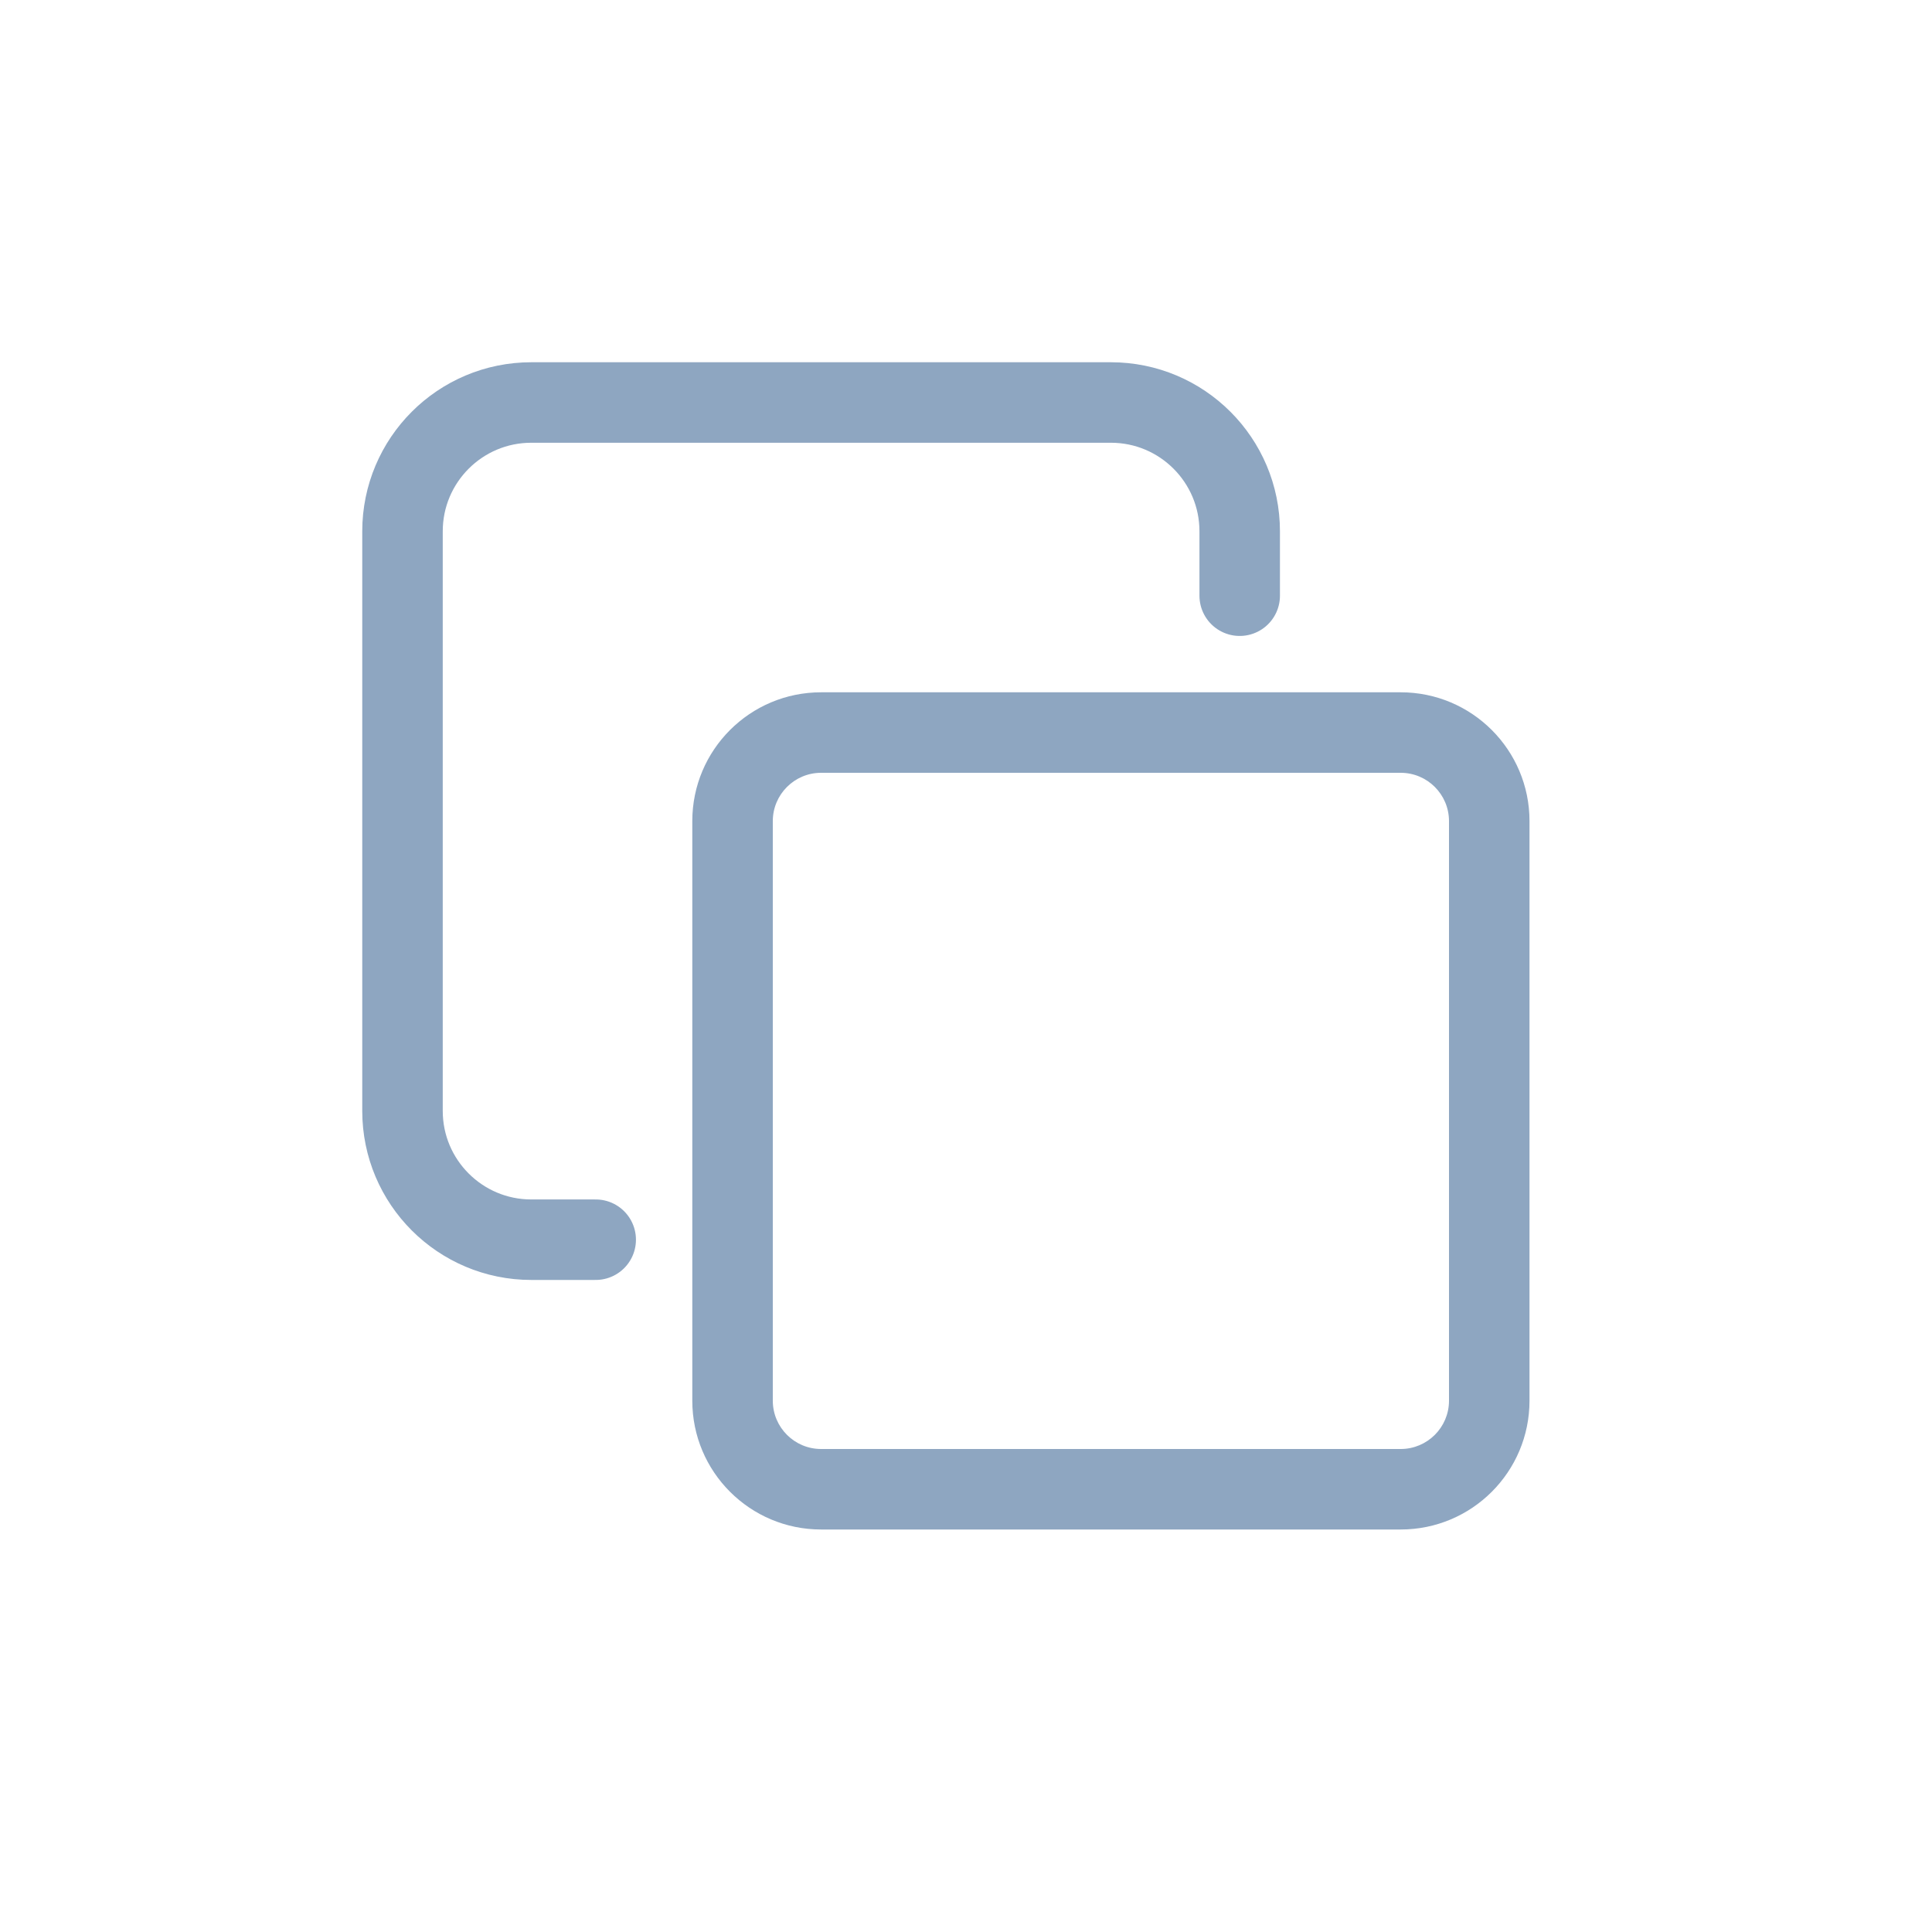
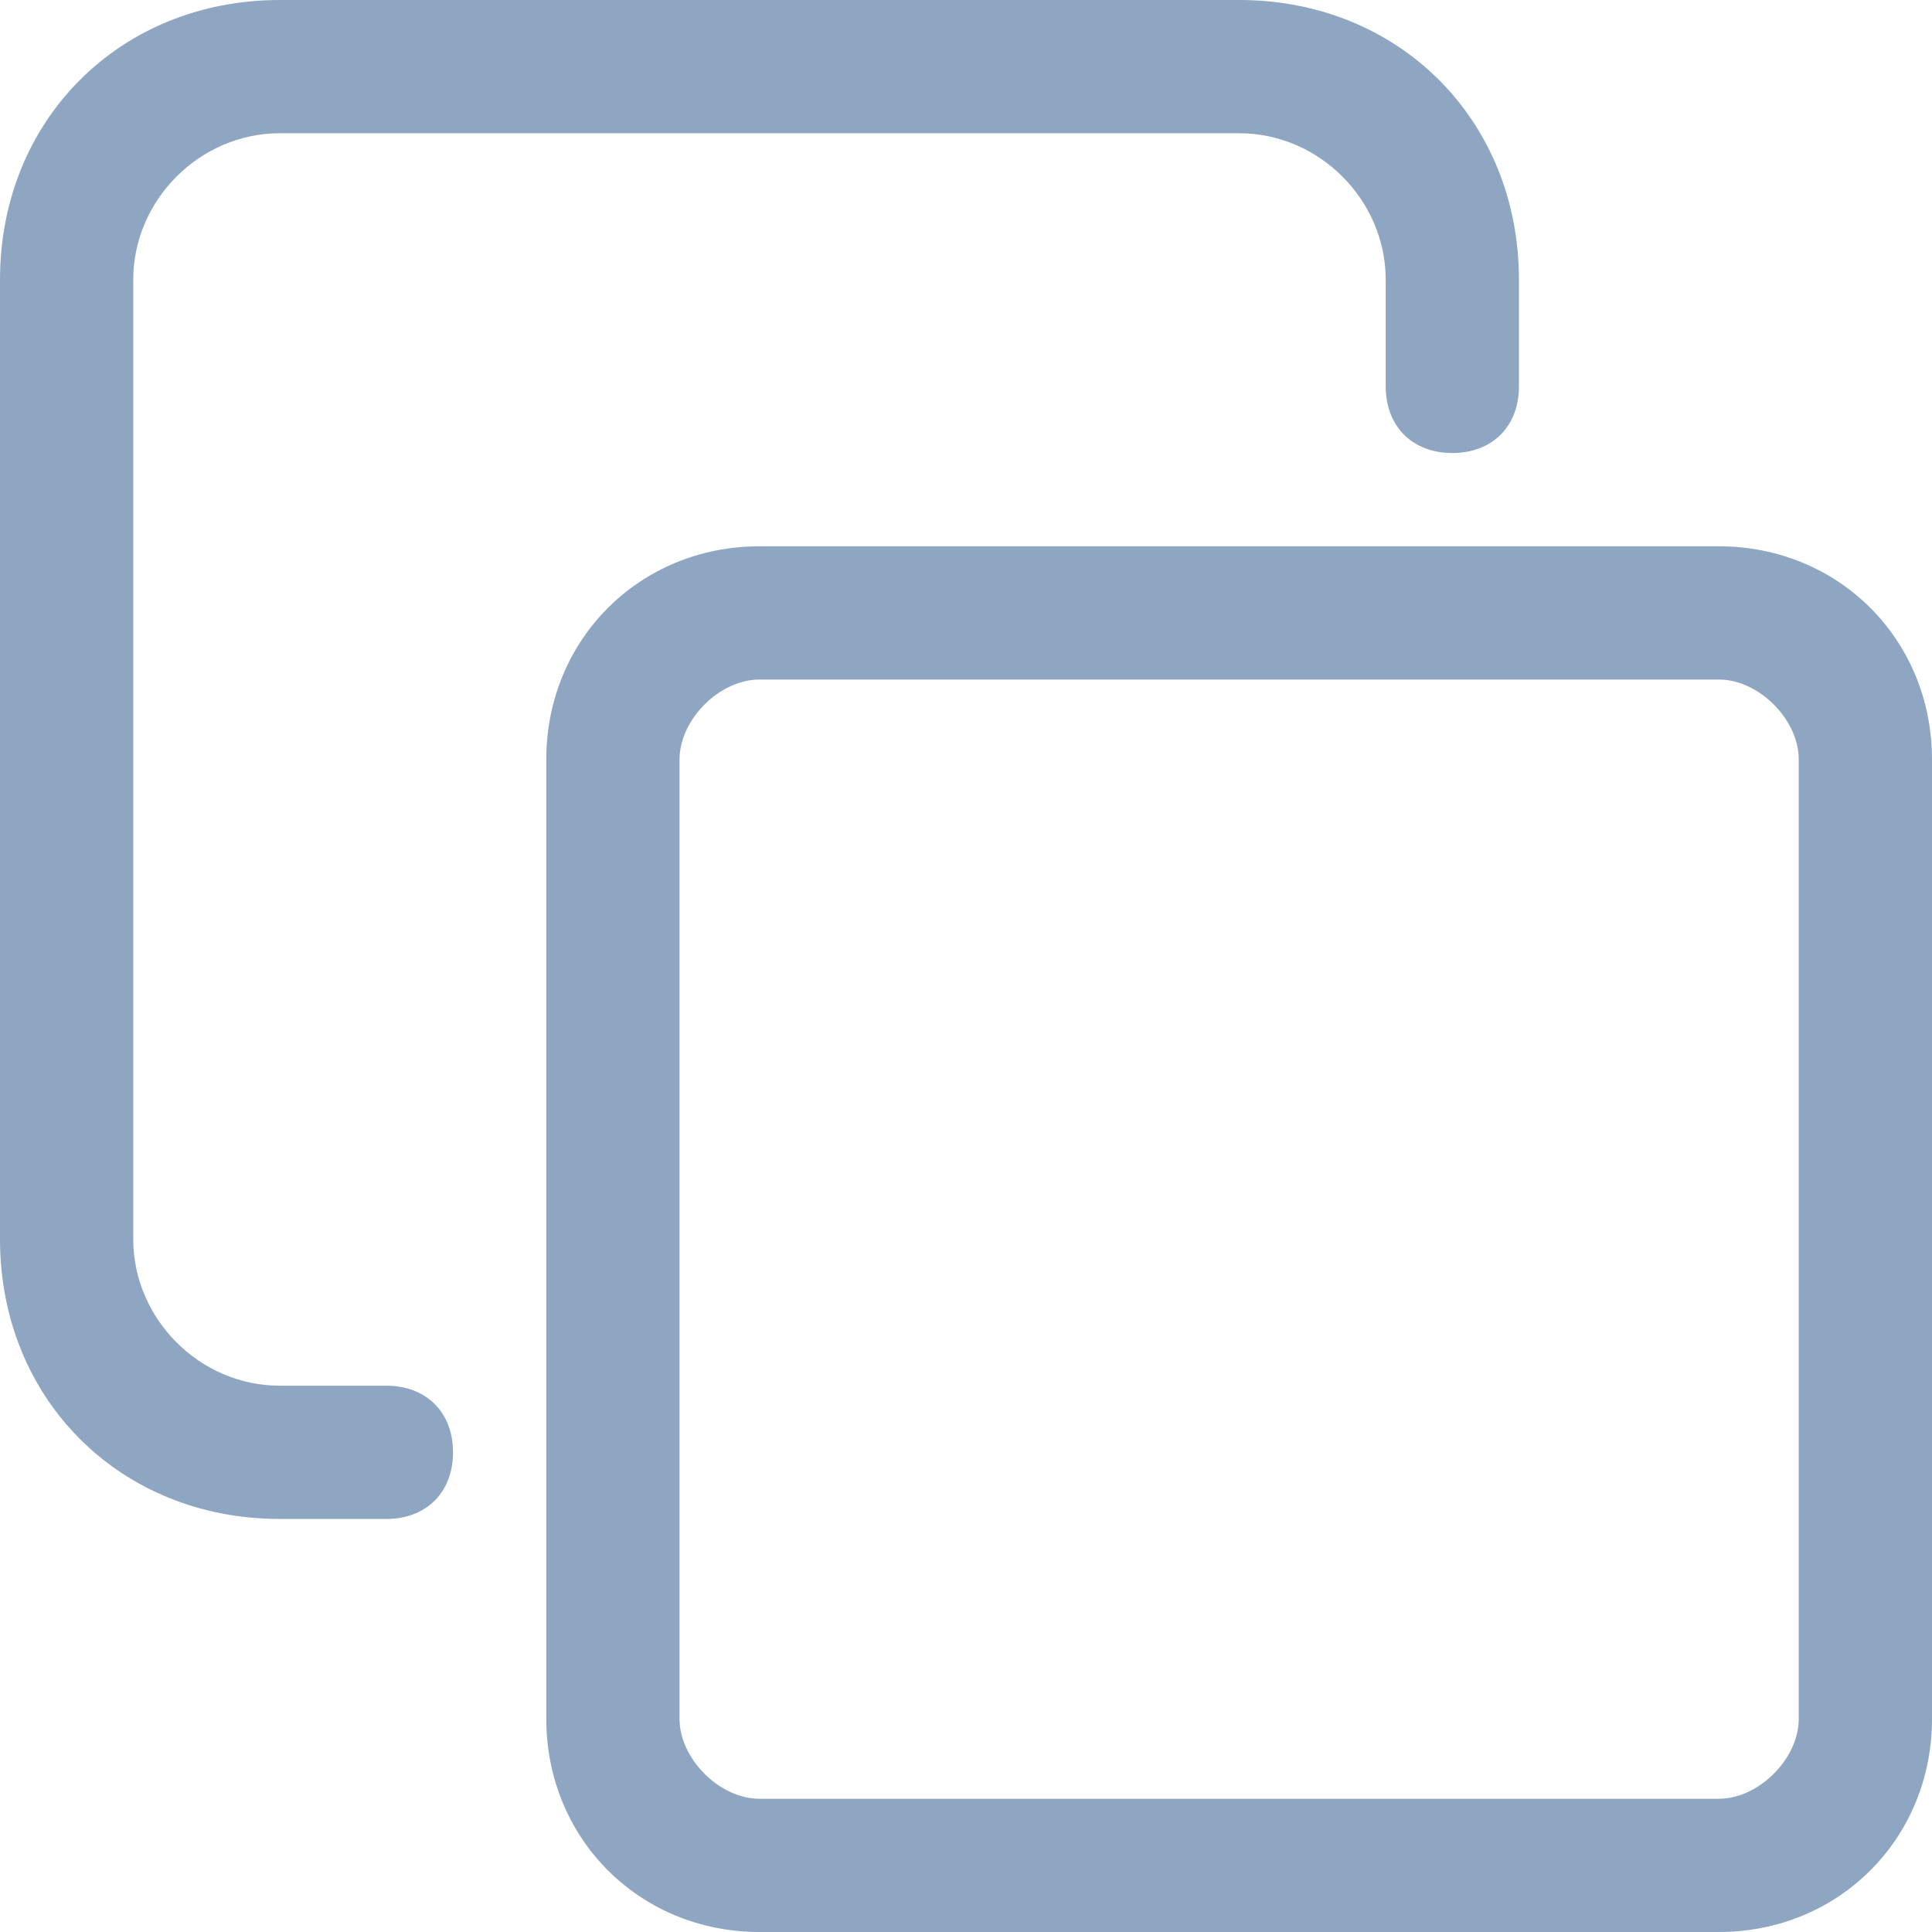
- <svg xmlns="http://www.w3.org/2000/svg" id="Component_1_8" data-name="Component 1 – 8" viewBox="0 0 24 24">
-   <g id="Group_2031" data-name="Group 2031" transform="translate(-976 -720)">
-     <rect id="Rectangle_1067" data-name="Rectangle 1067" width="24" height="24" transform="translate(976 720)" fill="none" />
-     <g id="Icon_feather-copy" data-name="Icon feather-copy" transform="translate(981 725)">
-       <g id="Path_3432" data-name="Path 3432" transform="translate(-9.9 -9.9)" fill="none" stroke-linecap="round" stroke-linejoin="round">
-         <path d="M15.1,13.5h7.2a1.6,1.6,0,0,1,1.6,1.6v7.2a1.6,1.6,0,0,1-1.6,1.6H15.1a1.6,1.6,0,0,1-1.6-1.6V15.1A1.6,1.6,0,0,1,15.1,13.5Z" stroke="none" />
-         <path d="M 15.1 14.5 C 14.769 14.5 14.5 14.769 14.5 15.1 L 14.5 22.3 C 14.5 22.631 14.769 22.9 15.1 22.9 L 22.3 22.9 C 22.631 22.9 22.9 22.631 22.9 22.3 L 22.9 15.1 C 22.9 14.769 22.631 14.5 22.3 14.5 L 15.1 14.5 M 15.1 13.5 L 22.3 13.5 C 23.184 13.5 23.9 14.216 23.9 15.1 L 23.9 22.3 C 23.9 23.184 23.184 23.9 22.3 23.9 L 15.1 23.9 C 14.216 23.9 13.5 23.184 13.5 22.3 L 13.5 15.1 C 13.5 14.216 14.216 13.5 15.1 13.5 Z" stroke="none" fill="#8ea6c1" />
+ <svg xmlns="http://www.w3.org/2000/svg" version="1.1" id="Component_1_8" x="0" y="0" viewBox="0 0 14.5 14.5" xml:space="preserve">
+   <style>
+         .st1 {
+             fill: #8ea6c1
+         }
+     </style>
+   <g id="Group_2031" transform="translate(-976 -720)">
+     <g id="Icon_feather-copy" transform="translate(981 725)">
+       <g id="Path_3432">
+         <path d="M10.6 9h7.2c.9 0 1.6.7 1.6 1.6v7.2c0 .9-.7 1.6-1.6 1.6h-7.2c-.9 0-1.6-.7-1.6-1.6v-7.2c0-.9.7-1.6 1.6-1.6z" fill="none" transform="translate(-9.9 -9.9)" />
+         <path class="st1" d="M10.6 10c-.3 0-.6.3-.6.6v7.2c0 .3.3.6.6.6h7.2c.3 0 .6-.3.6-.6v-7.2c0-.3-.3-.6-.6-.6h-7.2m0-1h7.2c.9 0 1.6.7 1.6 1.6v7.2c0 .9-.7 1.6-1.6 1.6h-7.2c-.9 0-1.6-.7-1.6-1.6v-7.2c0-.9.7-1.6 1.6-1.6z" transform="translate(-9.9 -9.9)" />
      </g>
-       <path id="Path_3433" data-name="Path 3433" d="M5.4,13.4H4.6A1.6,1.6,0,0,1,3,11.8V4.6A1.6,1.6,0,0,1,4.6,3h7.2a1.6,1.6,0,0,1,1.6,1.6v.8" transform="translate(-3 -3)" fill="none" stroke="#8ea6c1" stroke-linecap="round" stroke-linejoin="round" stroke-width="1" />
+       <path class="st1" d="M-2.1 6.4h-.8C-4.1 6.4-5 5.5-5 4.3v-7.2C-5-4.1-4.1-5-2.9-5h7.2c1.2 0 2.1.9 2.1 2.1v.8c0 .3-.2.5-.5.5s-.5-.2-.5-.5v-.8c0-.6-.5-1.1-1.1-1.1h-7.2C-3.5-4-4-3.5-4-2.9v7.2c0 .6.5 1.1 1.1 1.1h.8c.3 0 .5.2.5.5s-.2.5-.5.5z" id="Path_3433" />
    </g>
  </g>
</svg>
